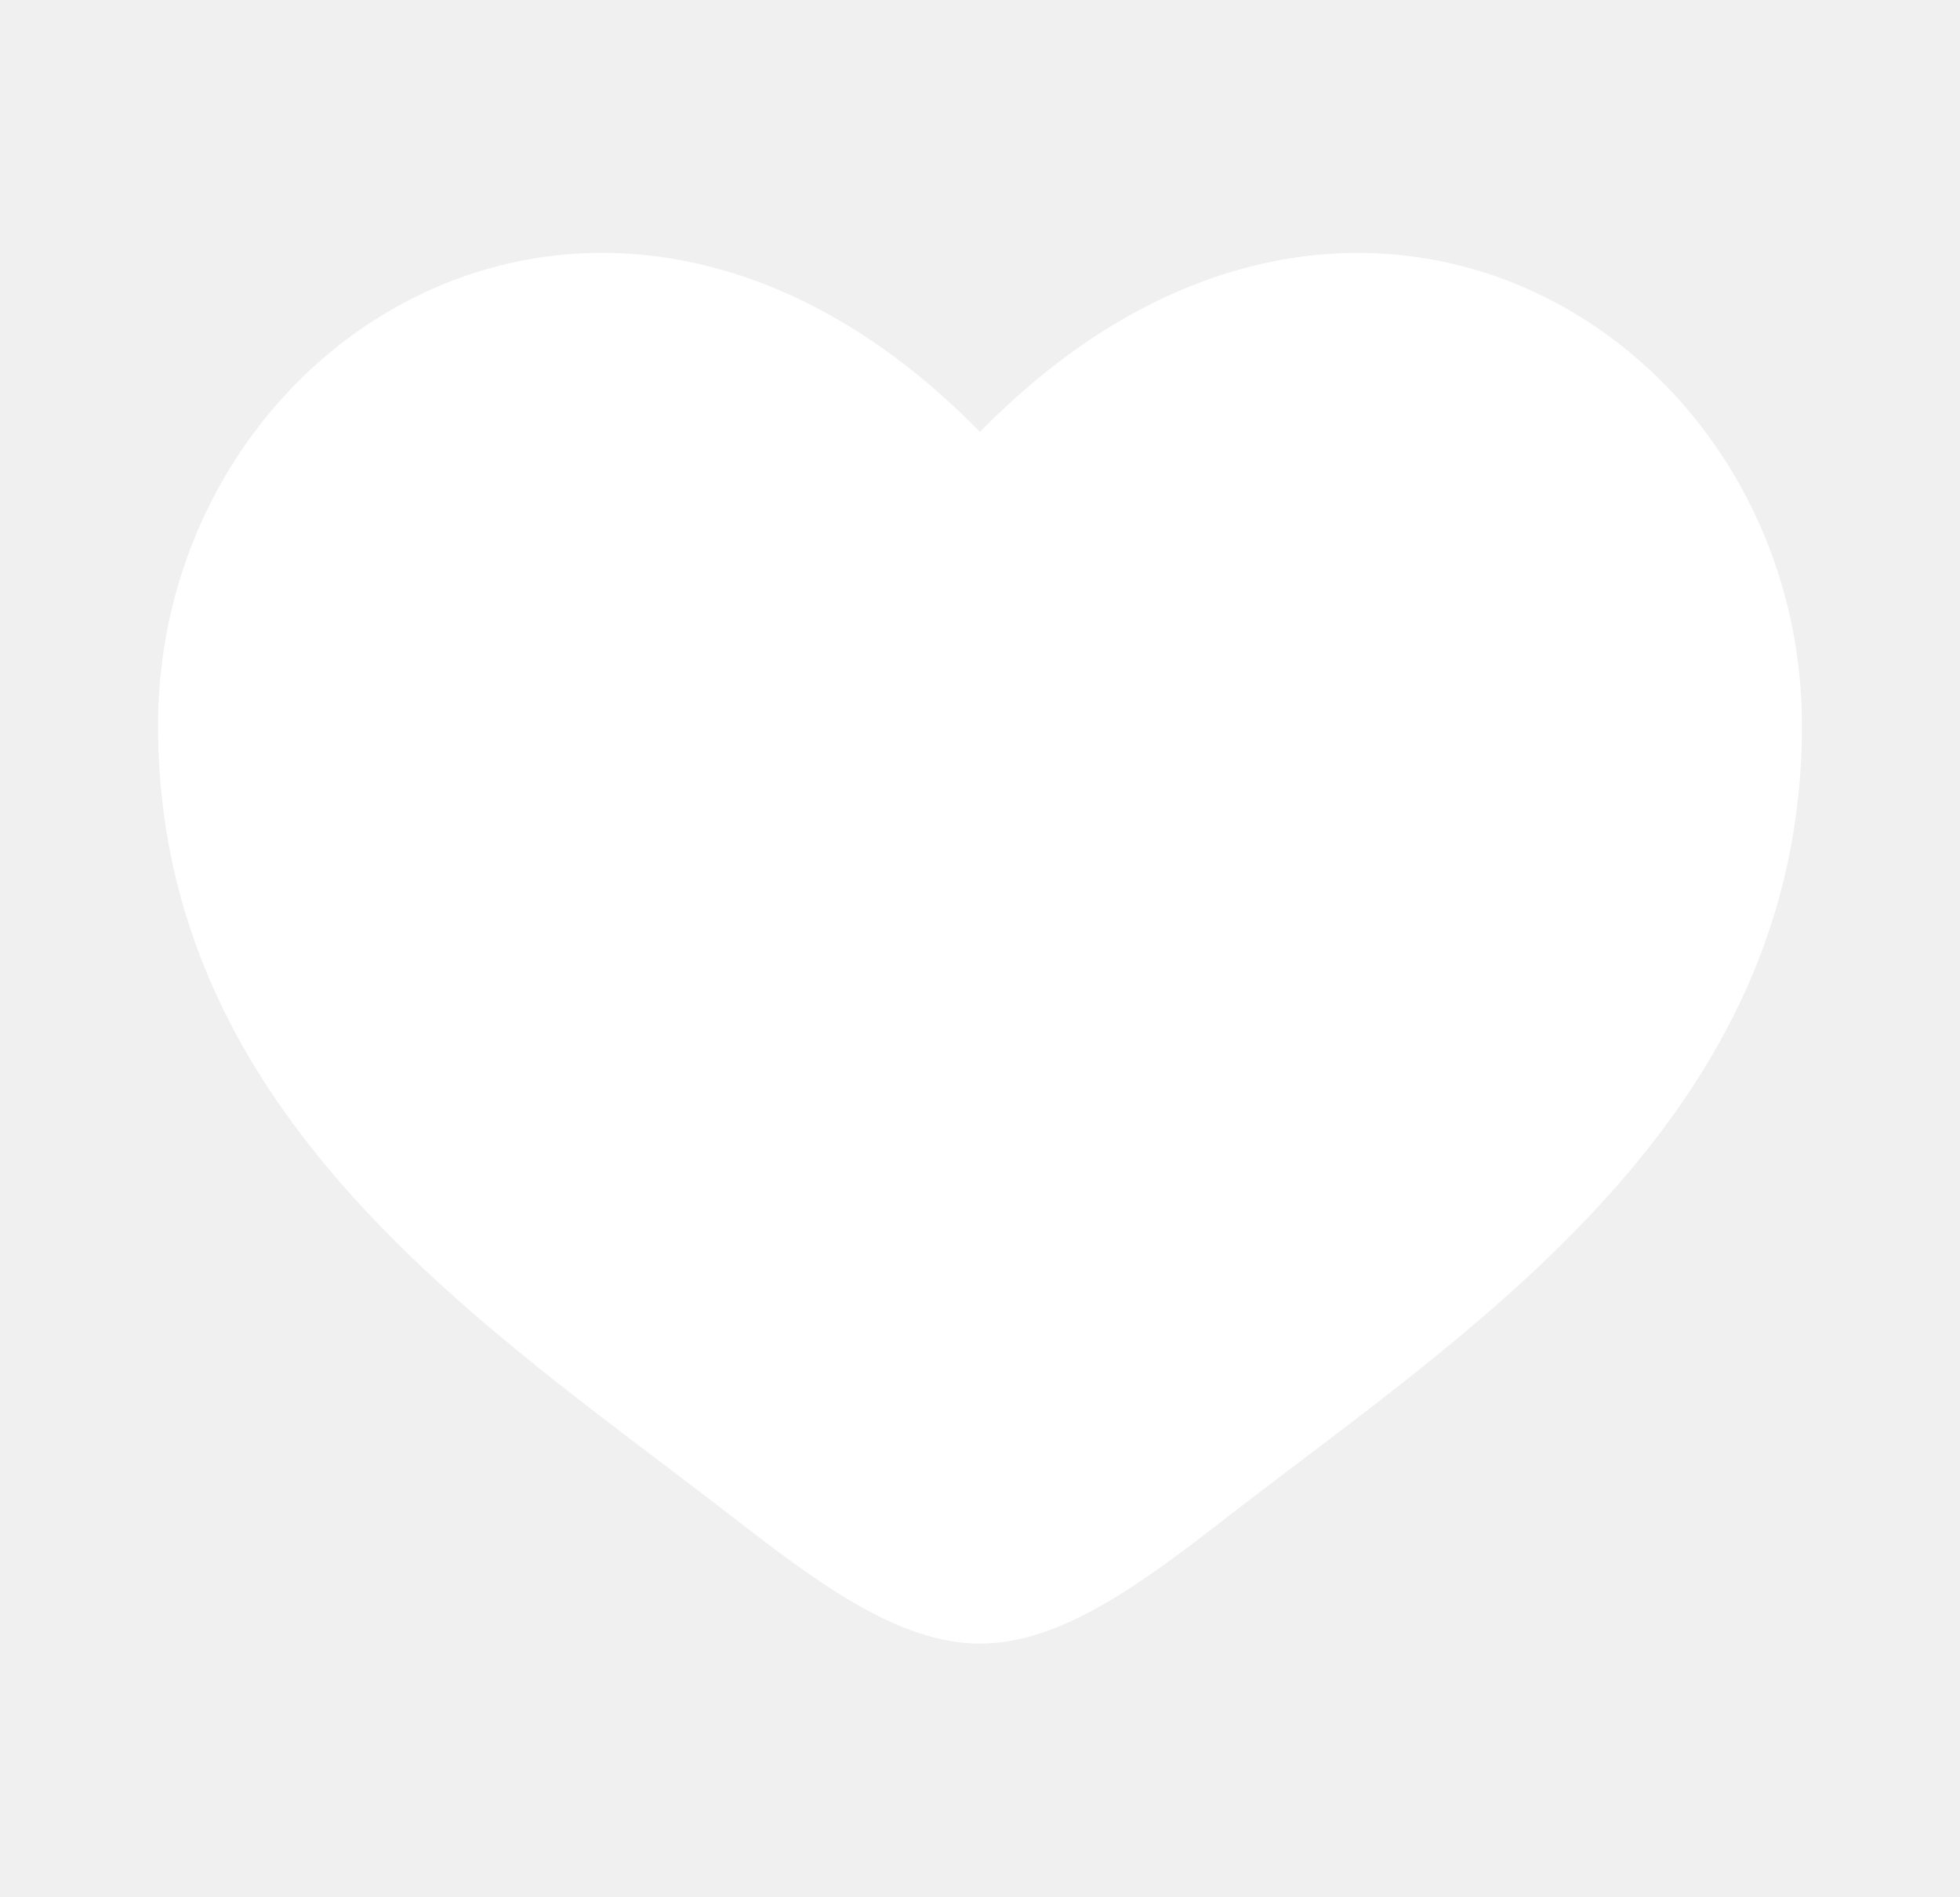
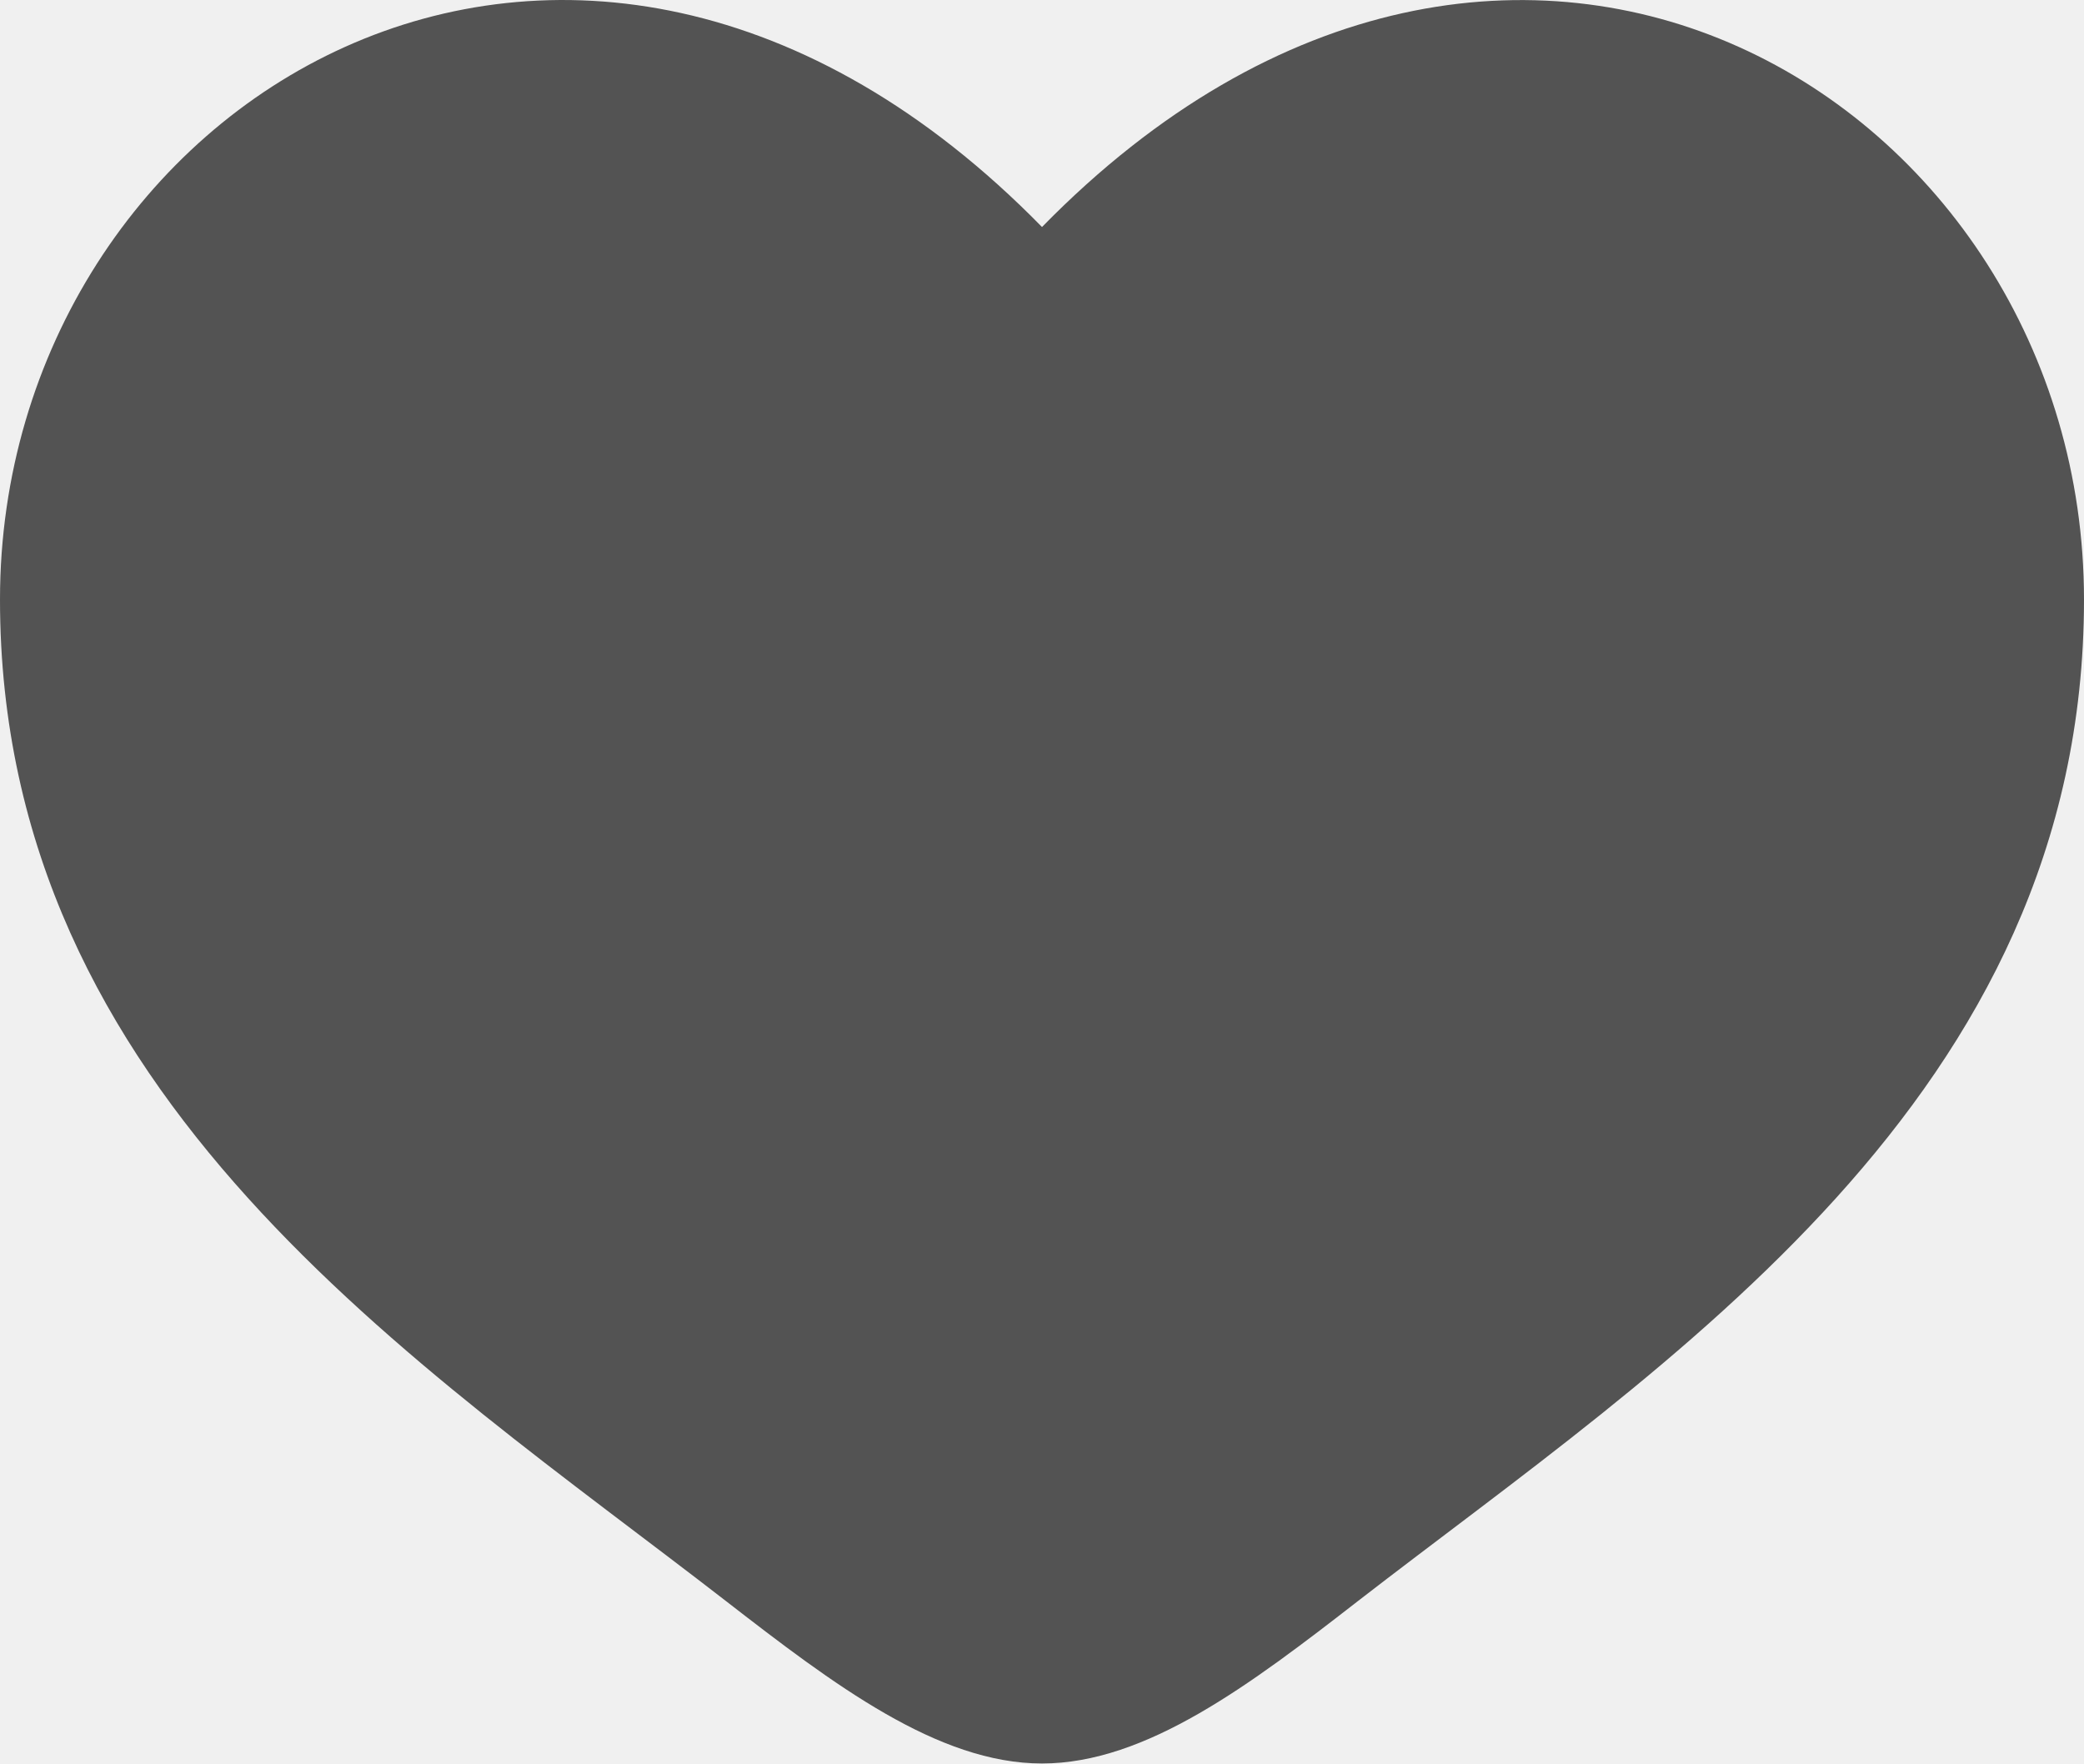
- <svg xmlns="http://www.w3.org/2000/svg" width="31" height="30" viewBox="0 0 31 30" fill="none">
-   <path d="M2.5 11.479C2.5 17.693 7.726 21.005 11.551 23.969C12.9 25.015 14.2 26 15.5 26C16.8 26 18.1 25.016 19.449 23.968C23.275 21.006 28.5 17.693 28.5 11.48C28.5 5.267 21.35 0.857 15.5 6.832C9.65 0.857 2.5 5.264 2.5 11.479Z" fill="white" />
+ <svg xmlns="http://www.w3.org/2000/svg" width="26" height="22" viewBox="0 0 26 22" fill="none">
+   <path d="M0 7.479C0 13.693 5.226 17.005 9.051 19.969C10.4 21.015 11.7 22 13 22C14.3 22 15.6 21.016 16.949 19.968C20.775 17.006 26 13.693 26 7.48C26 1.267 18.85 -3.143 13 2.832C7.15 -3.143 0 1.264 0 7.479Z" fill="#535353" />
</svg>
